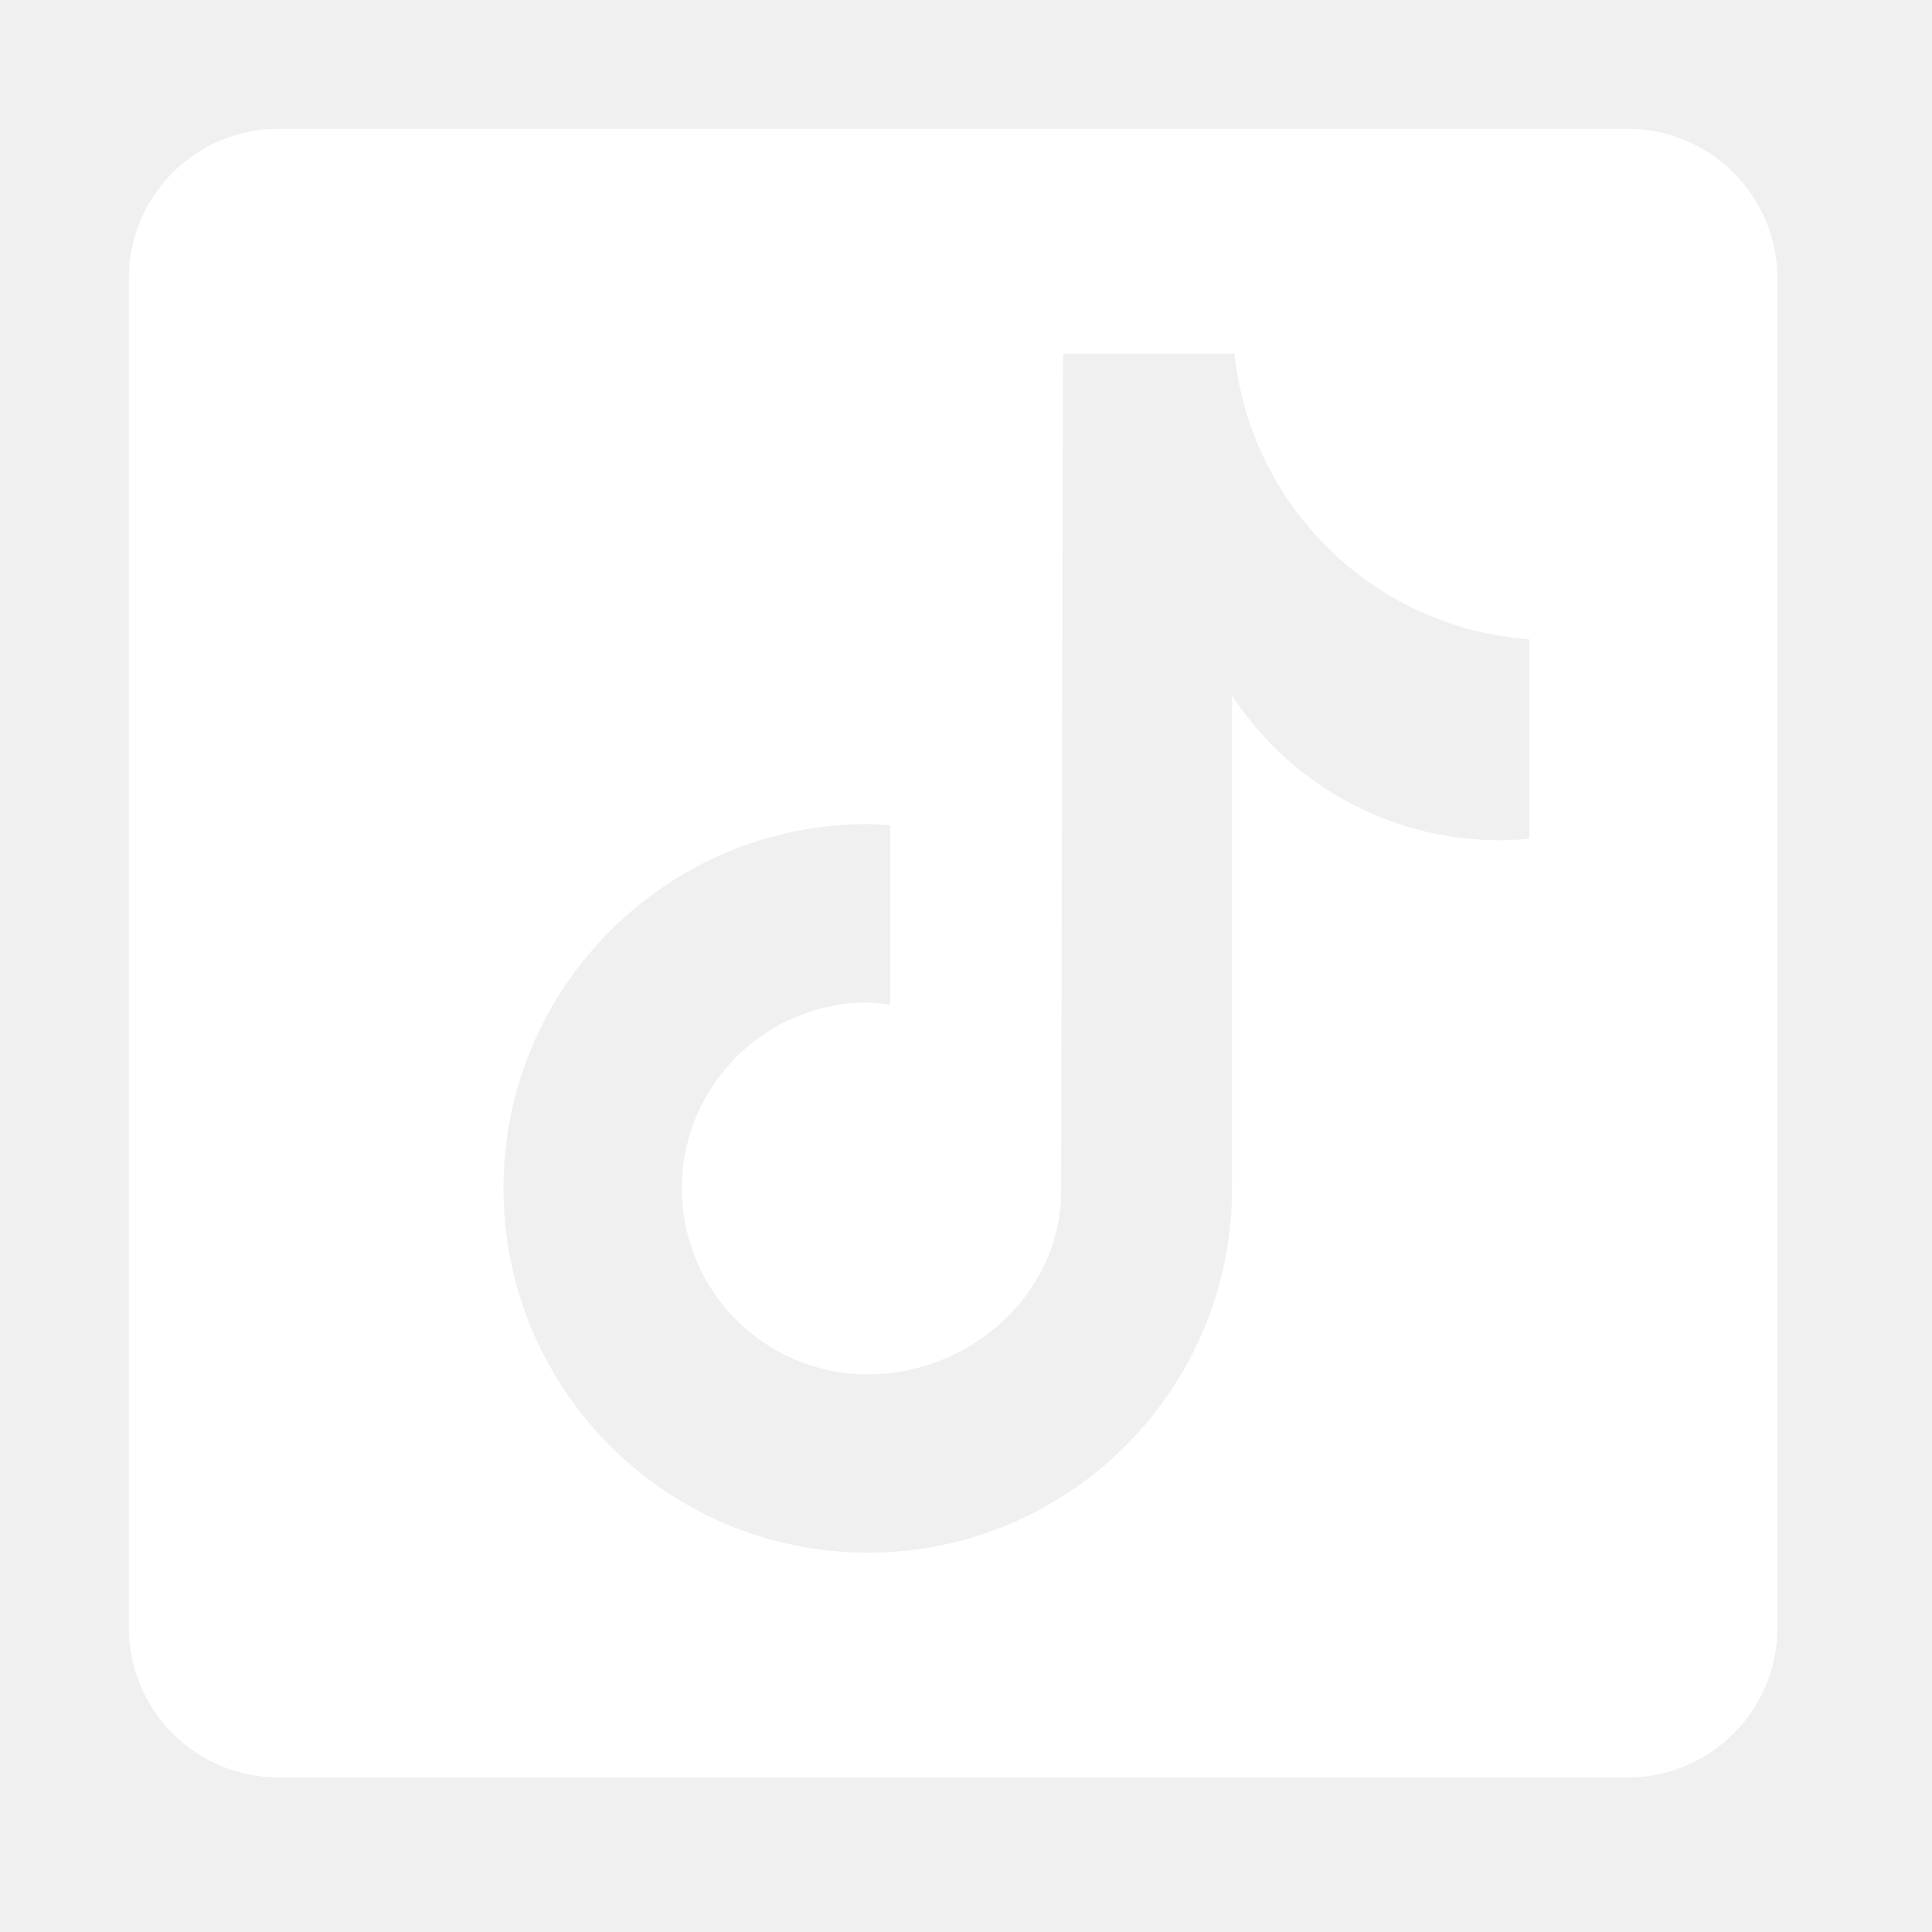
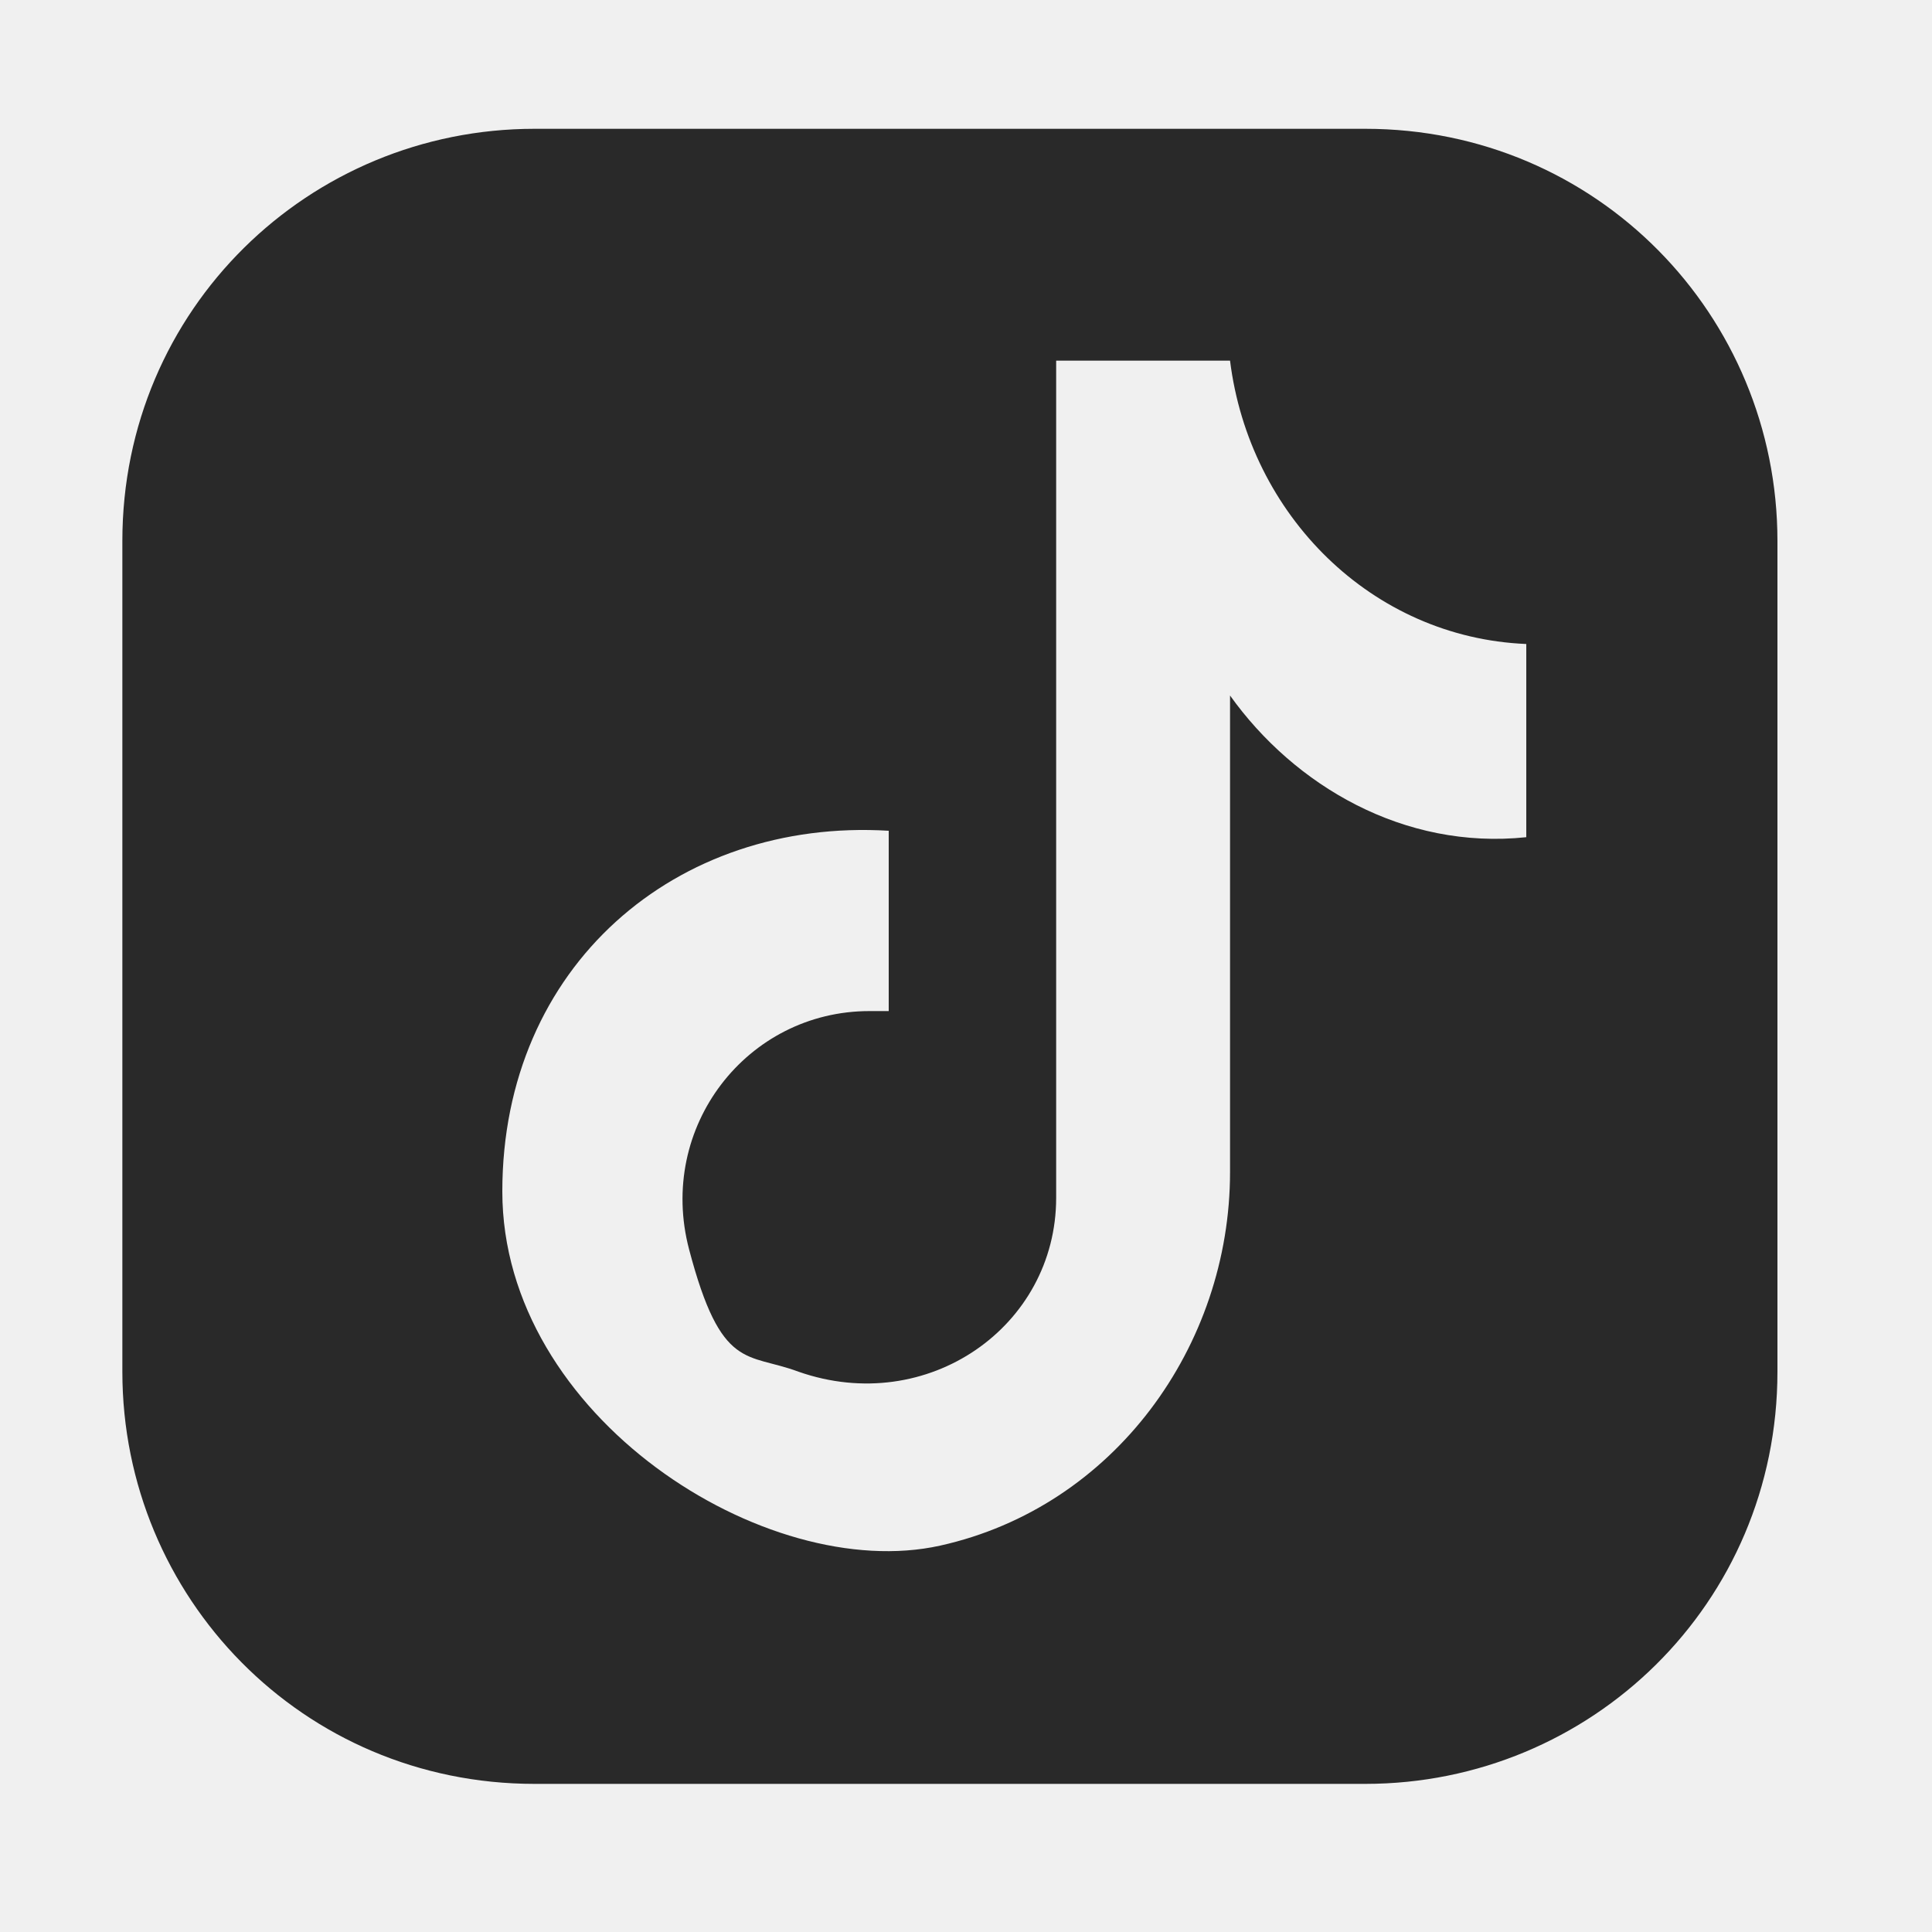
- <svg xmlns="http://www.w3.org/2000/svg" width="30" height="30" viewBox="0 0 30 30" fill="none">
-   <path d="M25.273 2H4.327C3.041 2 2 3.041 2 4.327V25.273C2 26.558 3.041 27.6 4.327 27.6H25.273C26.558 27.6 27.6 26.558 27.6 25.273V4.327C27.6 3.041 26.557 2 25.273 2ZM23.747 13.024C23.596 13.038 23.444 13.048 23.29 13.048C21.55 13.048 20.021 12.154 19.131 10.801C19.131 14.348 19.131 18.386 19.131 18.454C19.131 21.578 16.598 24.11 13.475 24.11C10.351 24.109 7.818 21.576 7.818 18.453C7.818 15.328 10.351 12.796 13.475 12.796C13.593 12.796 13.709 12.807 13.824 12.814V15.602C13.707 15.588 13.595 15.567 13.475 15.567C11.88 15.567 10.588 16.86 10.588 18.454C10.588 20.048 11.879 21.341 13.475 21.341C15.07 21.341 16.478 20.084 16.478 18.49C16.478 18.426 16.506 5.492 16.506 5.492H19.169C19.42 7.874 21.343 9.754 23.747 9.927V13.024Z" fill="#fff" />
+ <svg xmlns="http://www.w3.org/2000/svg" id="Layer_1" version="1.1" viewBox="0 0 30 30">
+   <defs>
+     <style>
+       .st0 {
+         fill: #292929;
+       }
+     </style>
+   </defs>
+   <path class="st0" d="M21.2,2h-12.9c-3.5,0-6.4,2.8-6.4,6.4v12.9c0,3.5,2.8,6.4,6.4,6.4h12.9c3.5,0,6.4-2.8,6.4-6.4v-12.9c0-3.5-2.8-6.4-6.4-6.4ZM23.7,13h0c-1.9.2-3.6-.8-4.6-2.2v7.4c0,2.7-1.8,5.2-4.5,5.8s-6.8-2-6.8-5.5,2.7-5.8,6-5.6h0s0,2.8,0,2.8c-.1,0-.2,0-.3,0-1.9,0-3.3,1.8-2.8,3.7s.9,1.6,1.7,1.9c2,.7,4-.7,4-2.7s0-13,0-13h2.7c.3,2.4,2.2,4.3,4.6,4.4v3.1Z" />
</svg>
